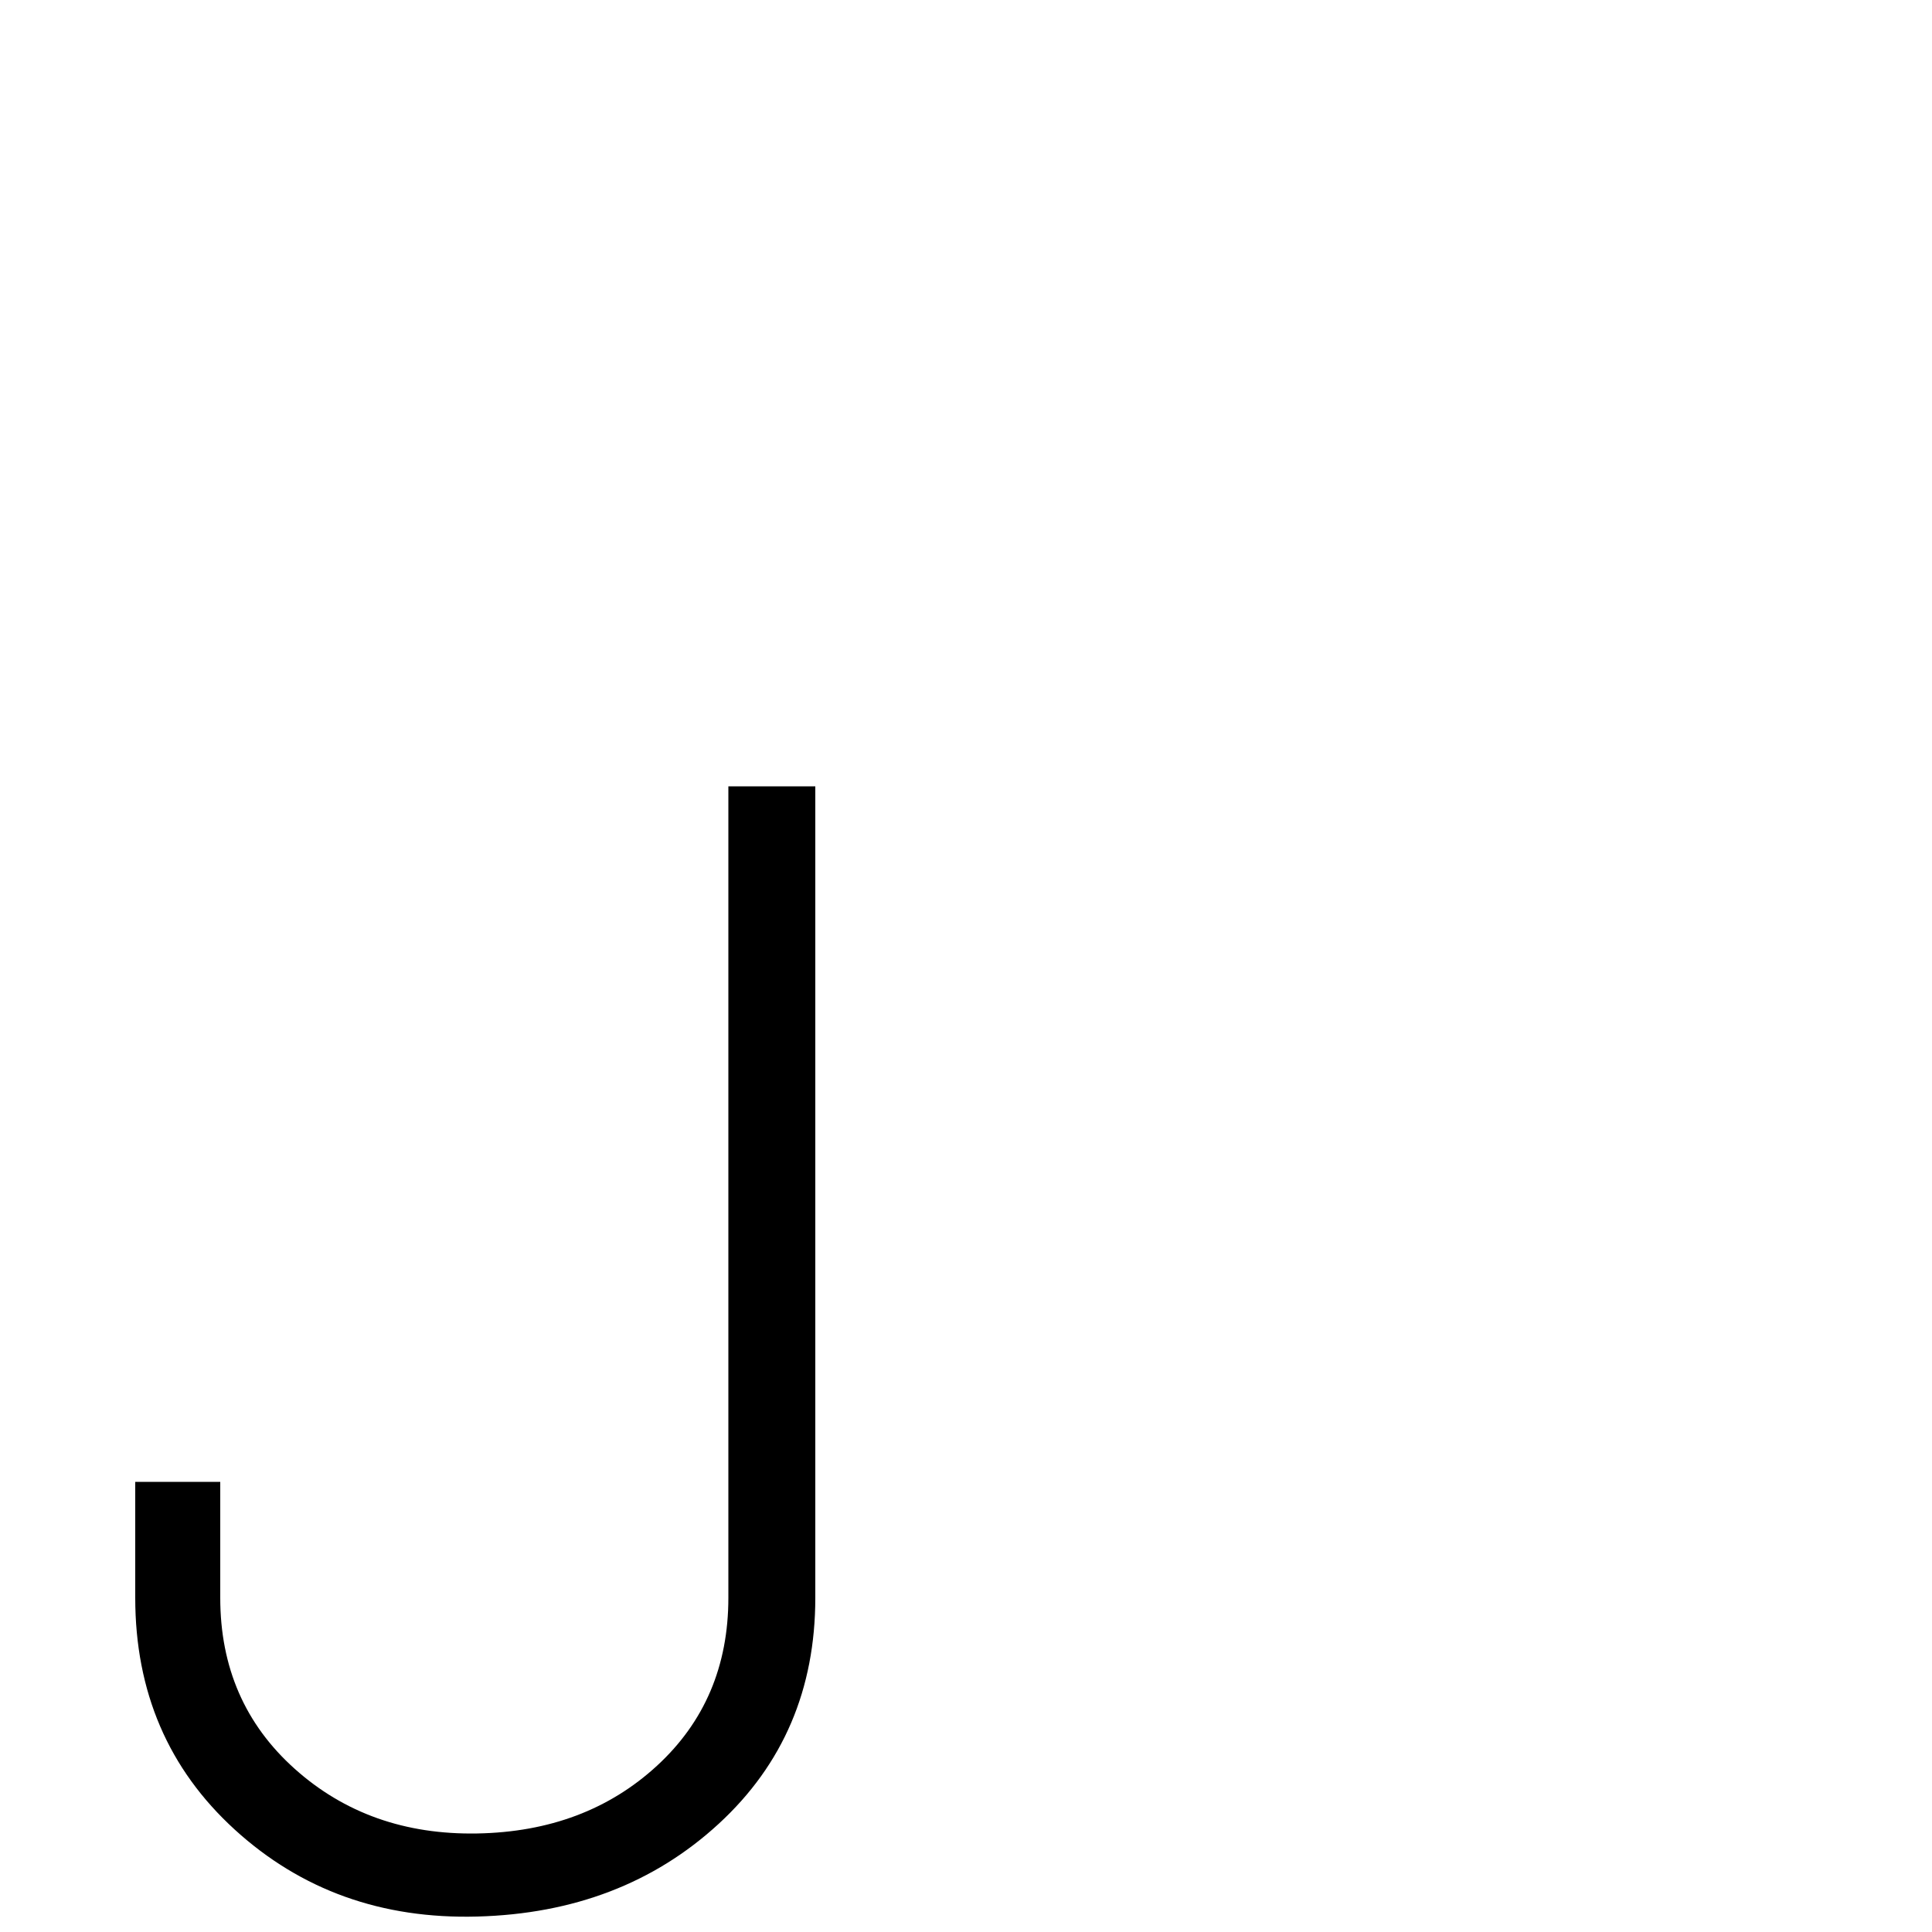
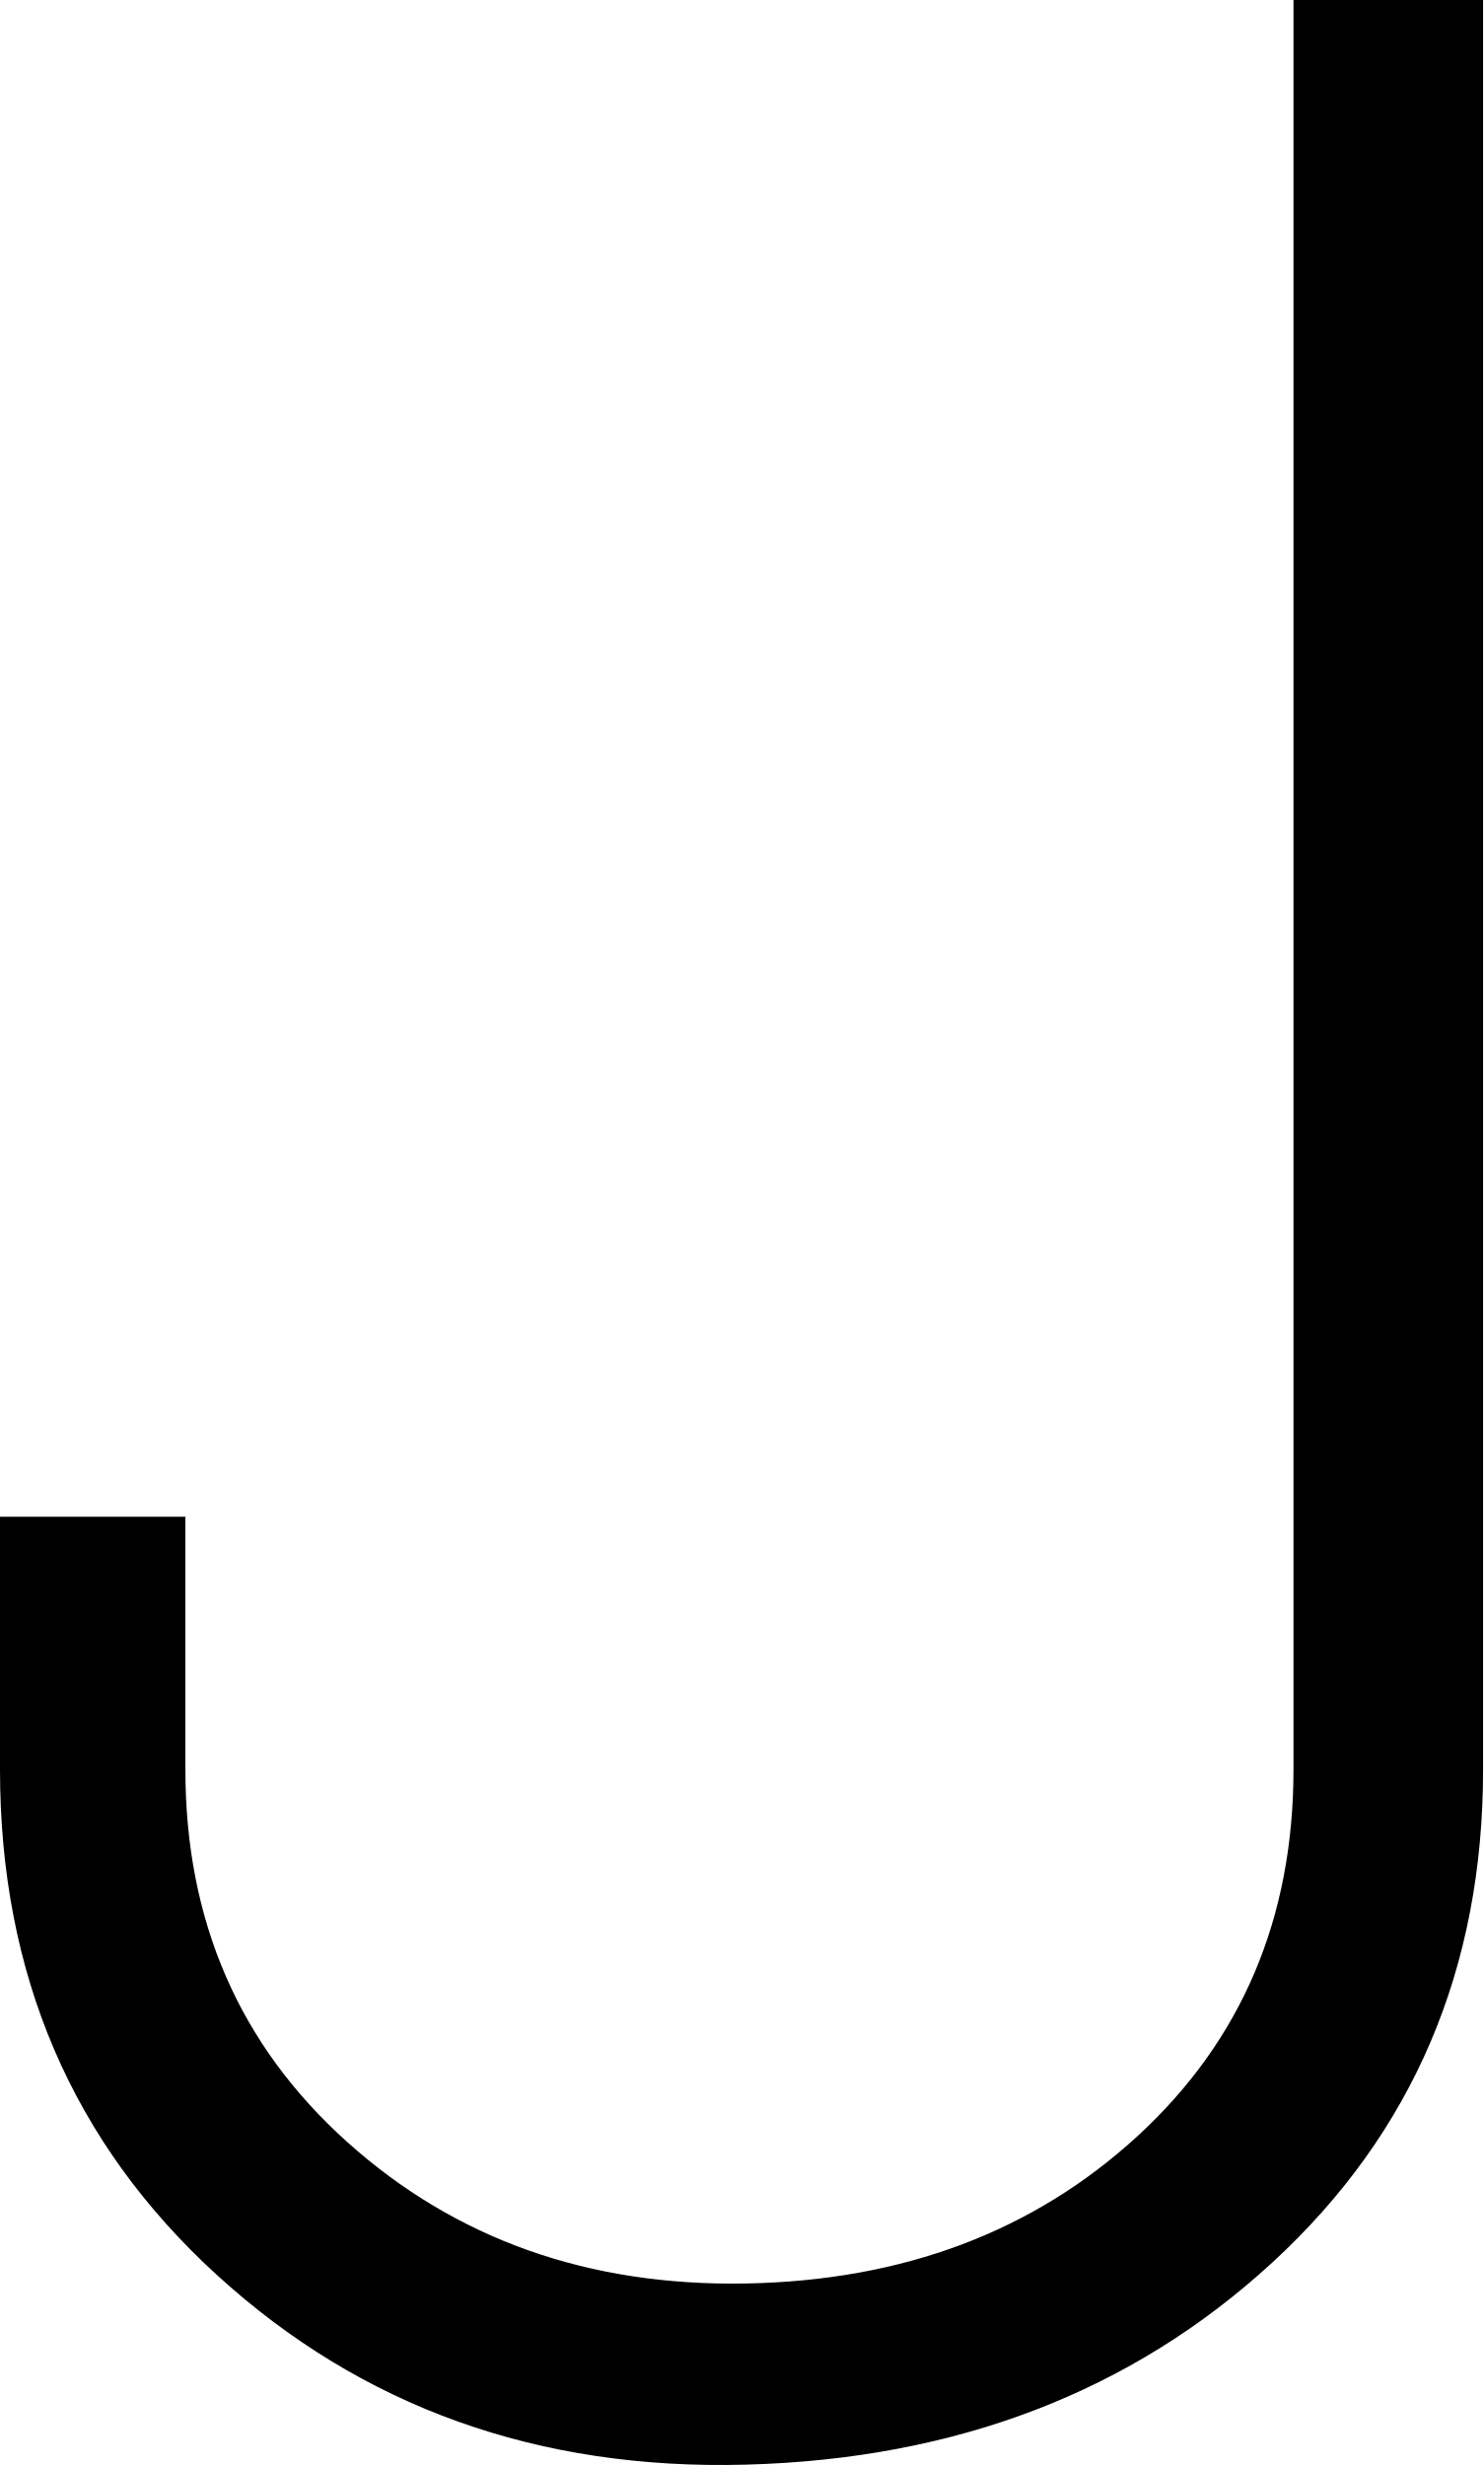
- <svg xmlns="http://www.w3.org/2000/svg" version="1.1" width="100" height="100" viewBox="0 -200 1000 1000" id="svg2">
+ <svg xmlns="http://www.w3.org/2000/svg" version="1.1" width="35.2" height="58.508" viewBox="0 -200 352 585.082" id="svg2">
  <defs id="defs10" />
-   <g transform="matrix(1,0,0,-1,0,800)" id="g4">
+   <g transform="matrix(1,0,0,-1,-70,393)" id="g4">
    <path d="M 422,173 Q 422,102 372,56 322,10 247,8 173,6 121.5,53 70,100 70,173 v 60 h 44 V 173 Q 114,119 152.5,84.5 191,50 247,51 q 56,1 93,35 37,34 37,87 v 420 h 45 V 173 z" id="path6" style="fill:currentColor" />
  </g>
</svg>
